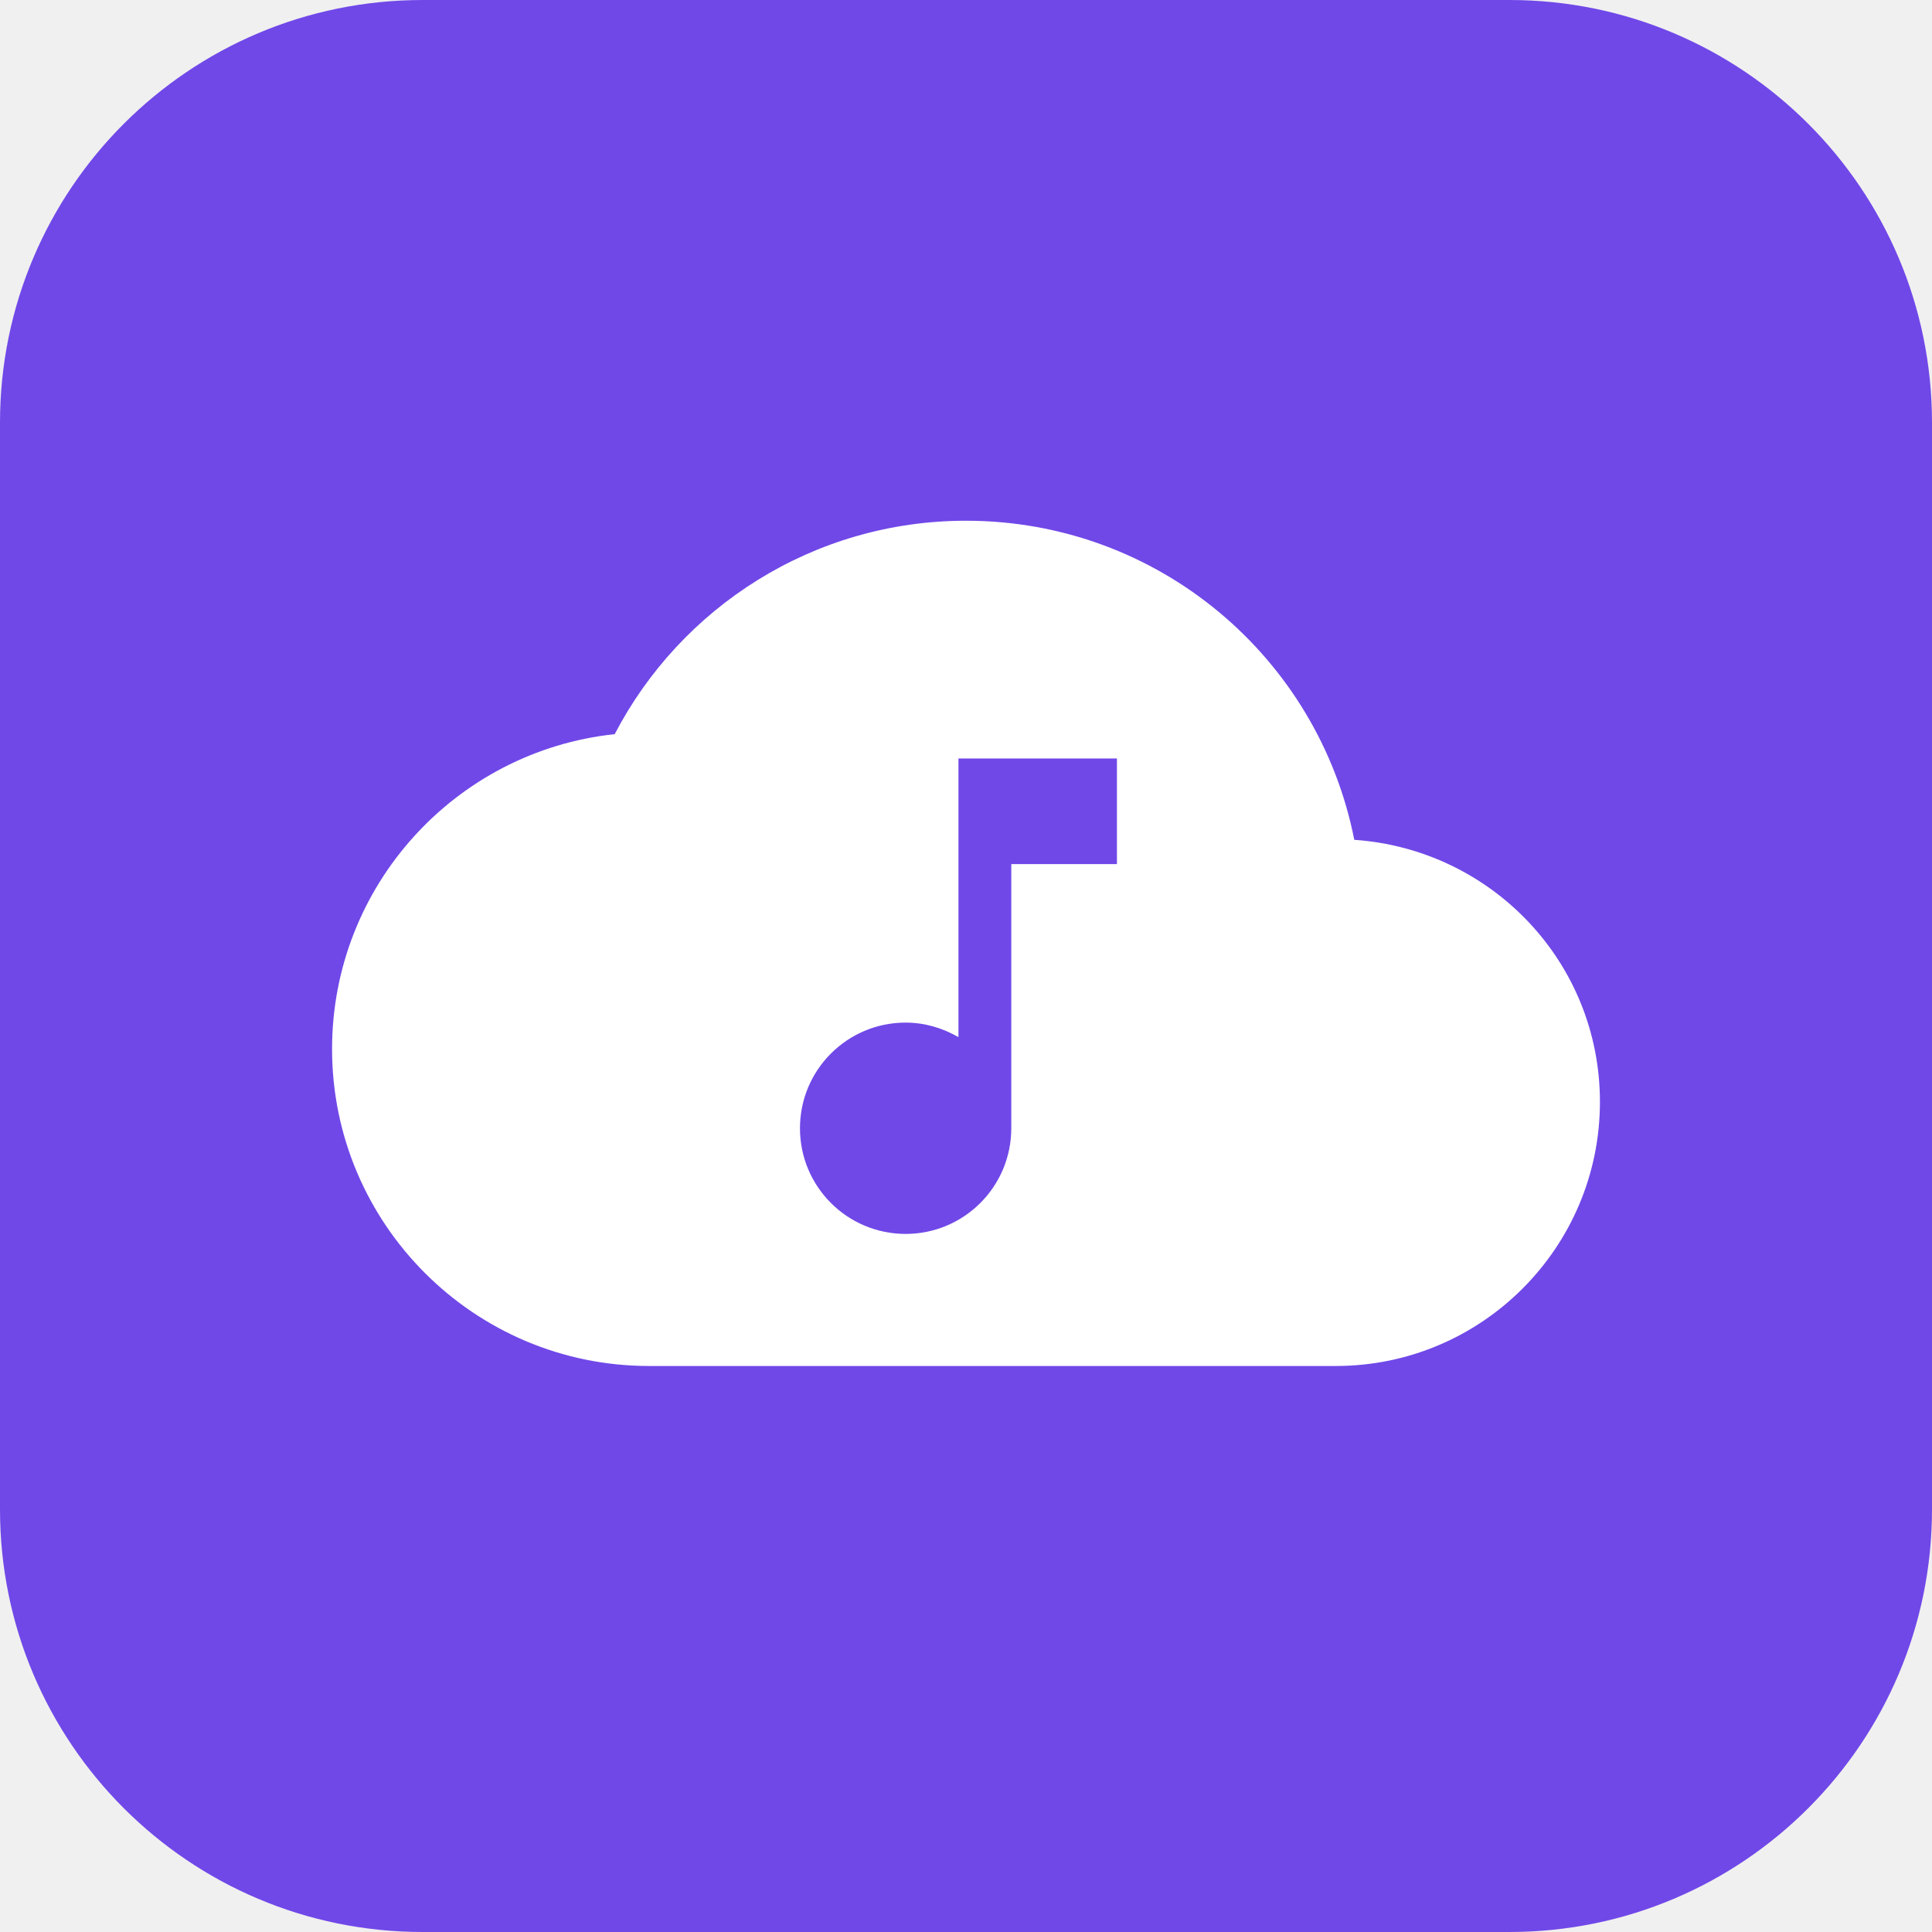
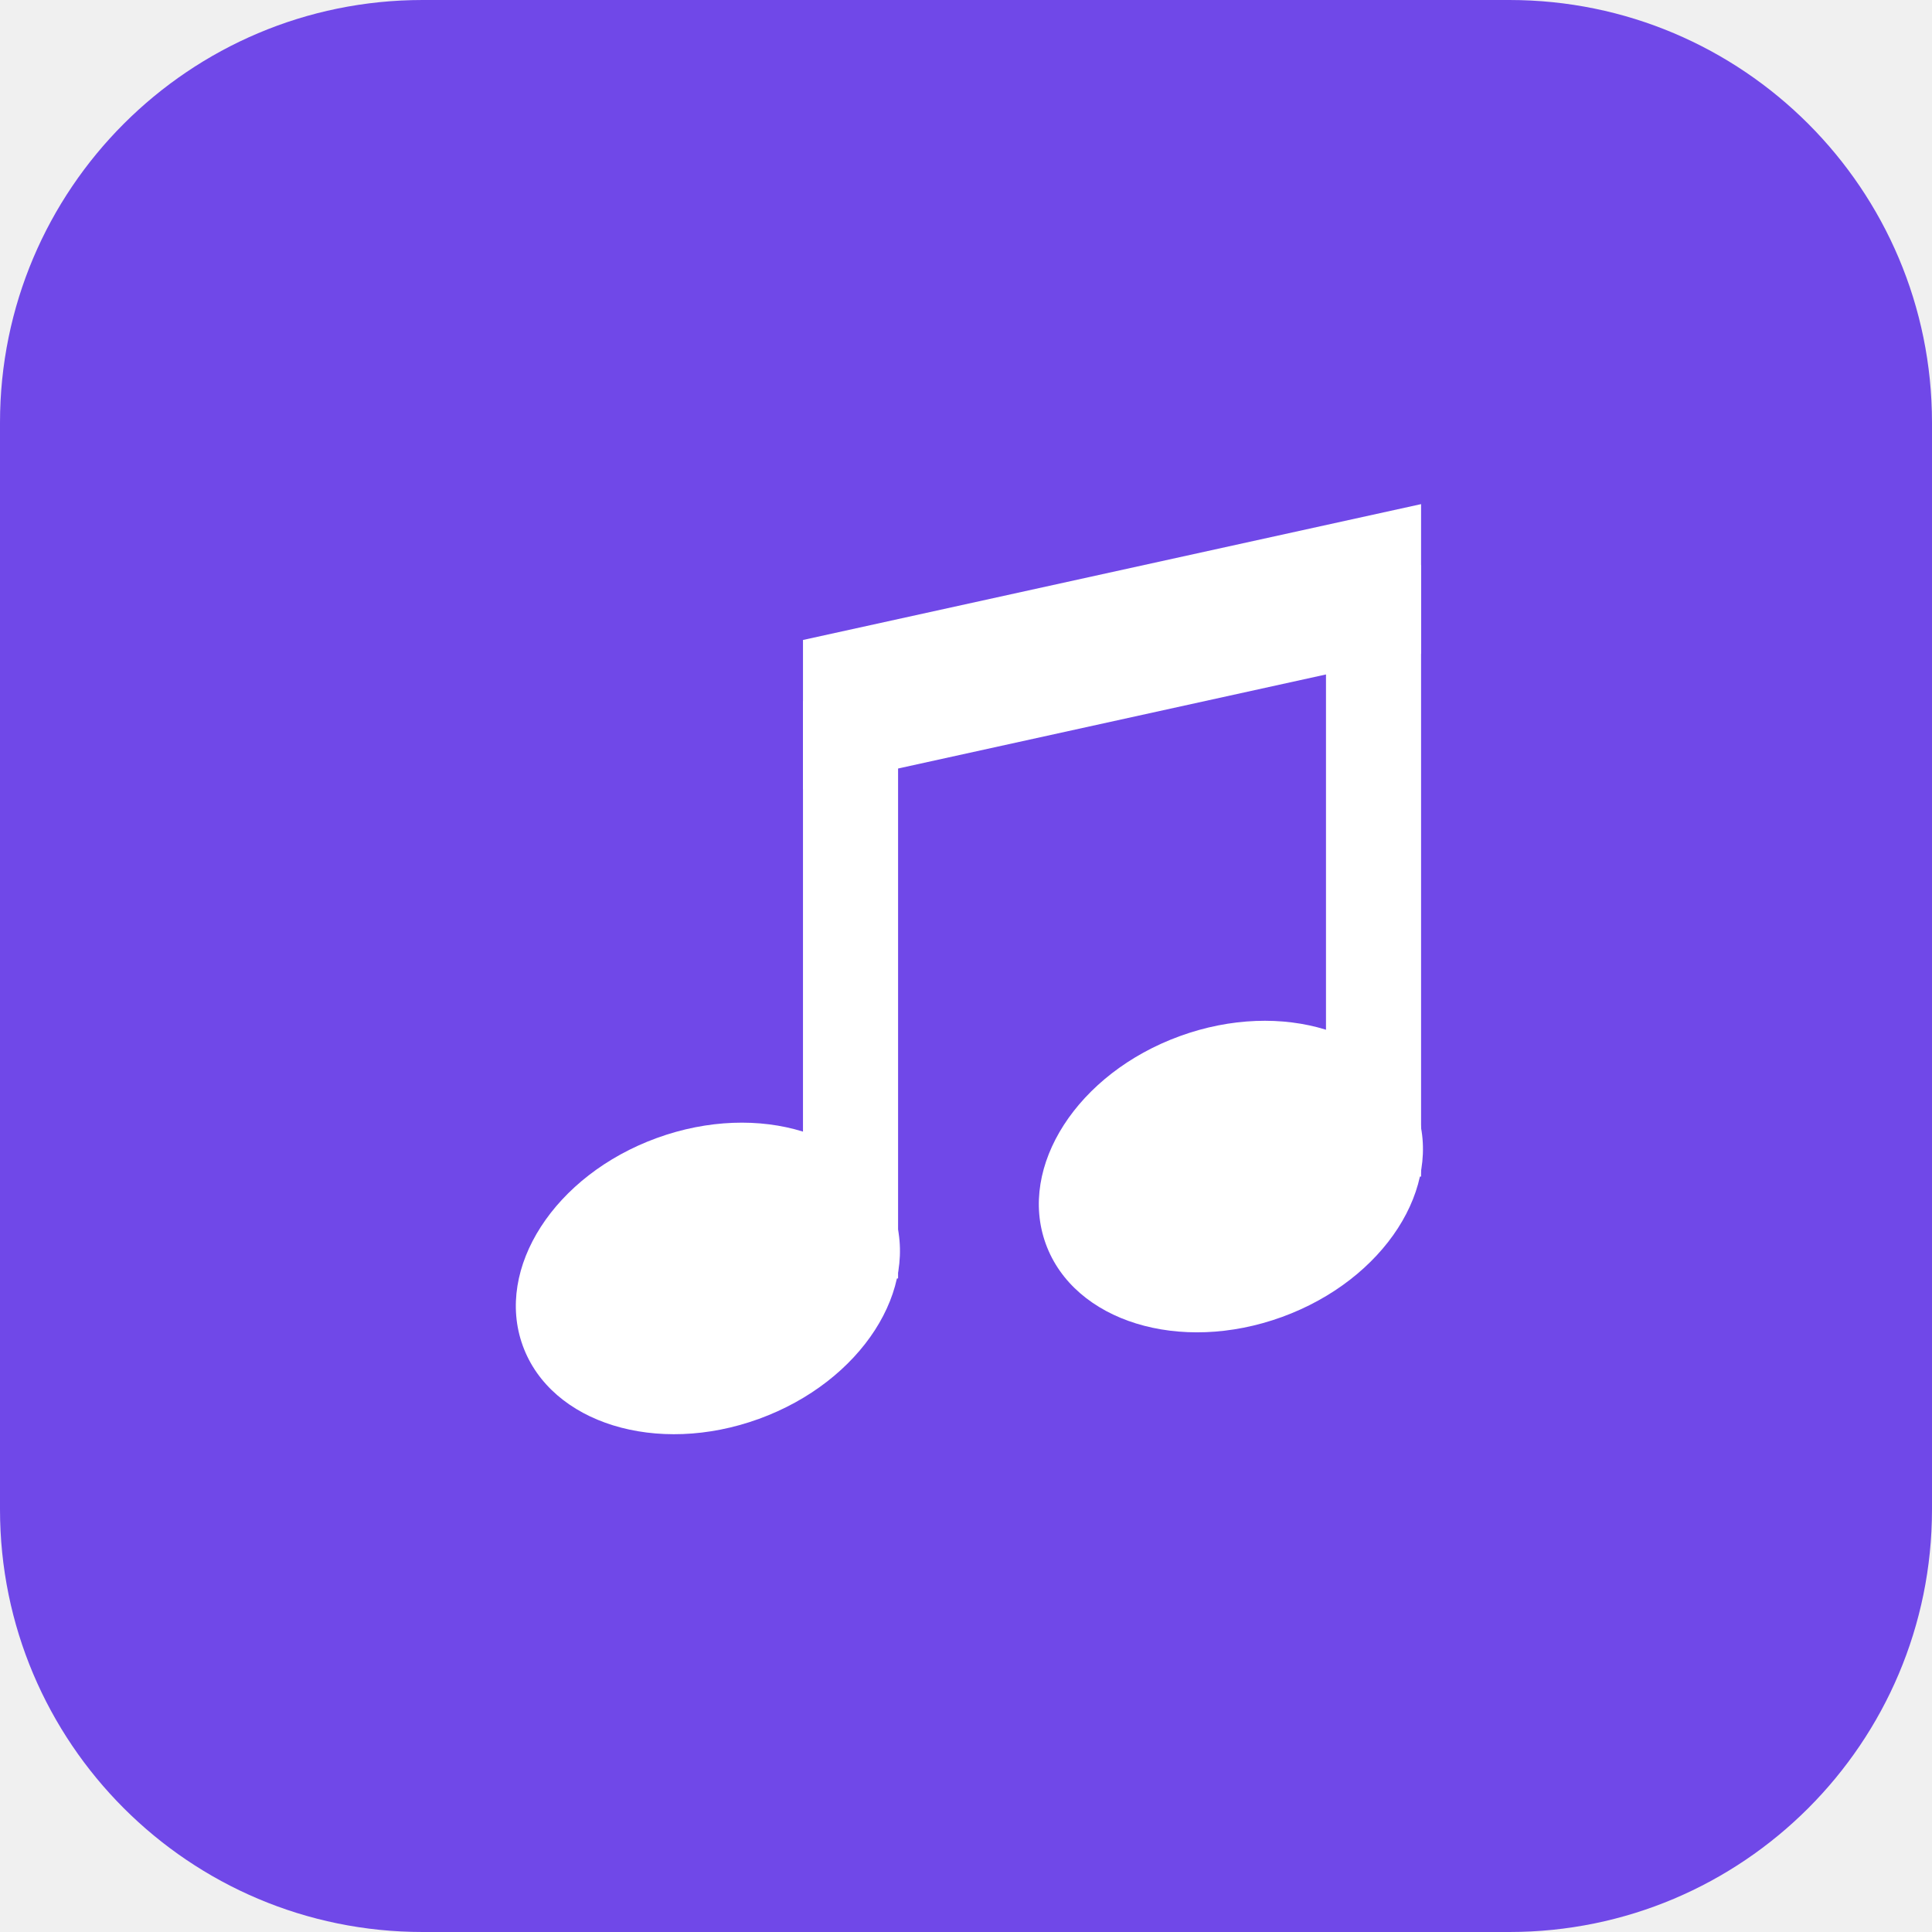
<svg xmlns="http://www.w3.org/2000/svg" viewBox="0 0 512 512">
  <rect width="512" height="512" rx="112" fill="#7048e8" />
-   <path transform="translate(88 82) scale(14)" fill="#ffffff" d="M19.35 10.04C18.67 6.59 15.64 4 12 4 9.11 4 6.6 5.64 5.35 8.04 2.34 8.36 0 10.91 0 14c0 3.31 2.69 6 6 6h13c2.76 0 5-2.24 5-5 0-2.64-2.05-4.78-4.65-4.96z" />
-   <path transform="translate(170 180) scale(7)" fill="#7048e8" d="M12 3v10.55c-.59-.34-1.27-.55-2-.55-2.21 0-4 1.79-4 4s1.79 4 4 4 4-1.79 4-4V7h4V3h-6z" />
+   <g fill="#ffffff" transform="translate(256 256) scale(0.9) translate(-266 -268)">
+     <path d="M218 172 400 132v44L218 216z" />
+     <rect x="218" y="190" width="28" height="170" />
+     <rect x="372" y="150" width="28" height="180" />
+     <ellipse cx="190" cy="360" rx="58" ry="44" transform="rotate(-20 190 360)" />
+     <ellipse cx="344" cy="330" rx="58" ry="44" transform="rotate(-20 344 330)" />
+   </g>
</svg>
